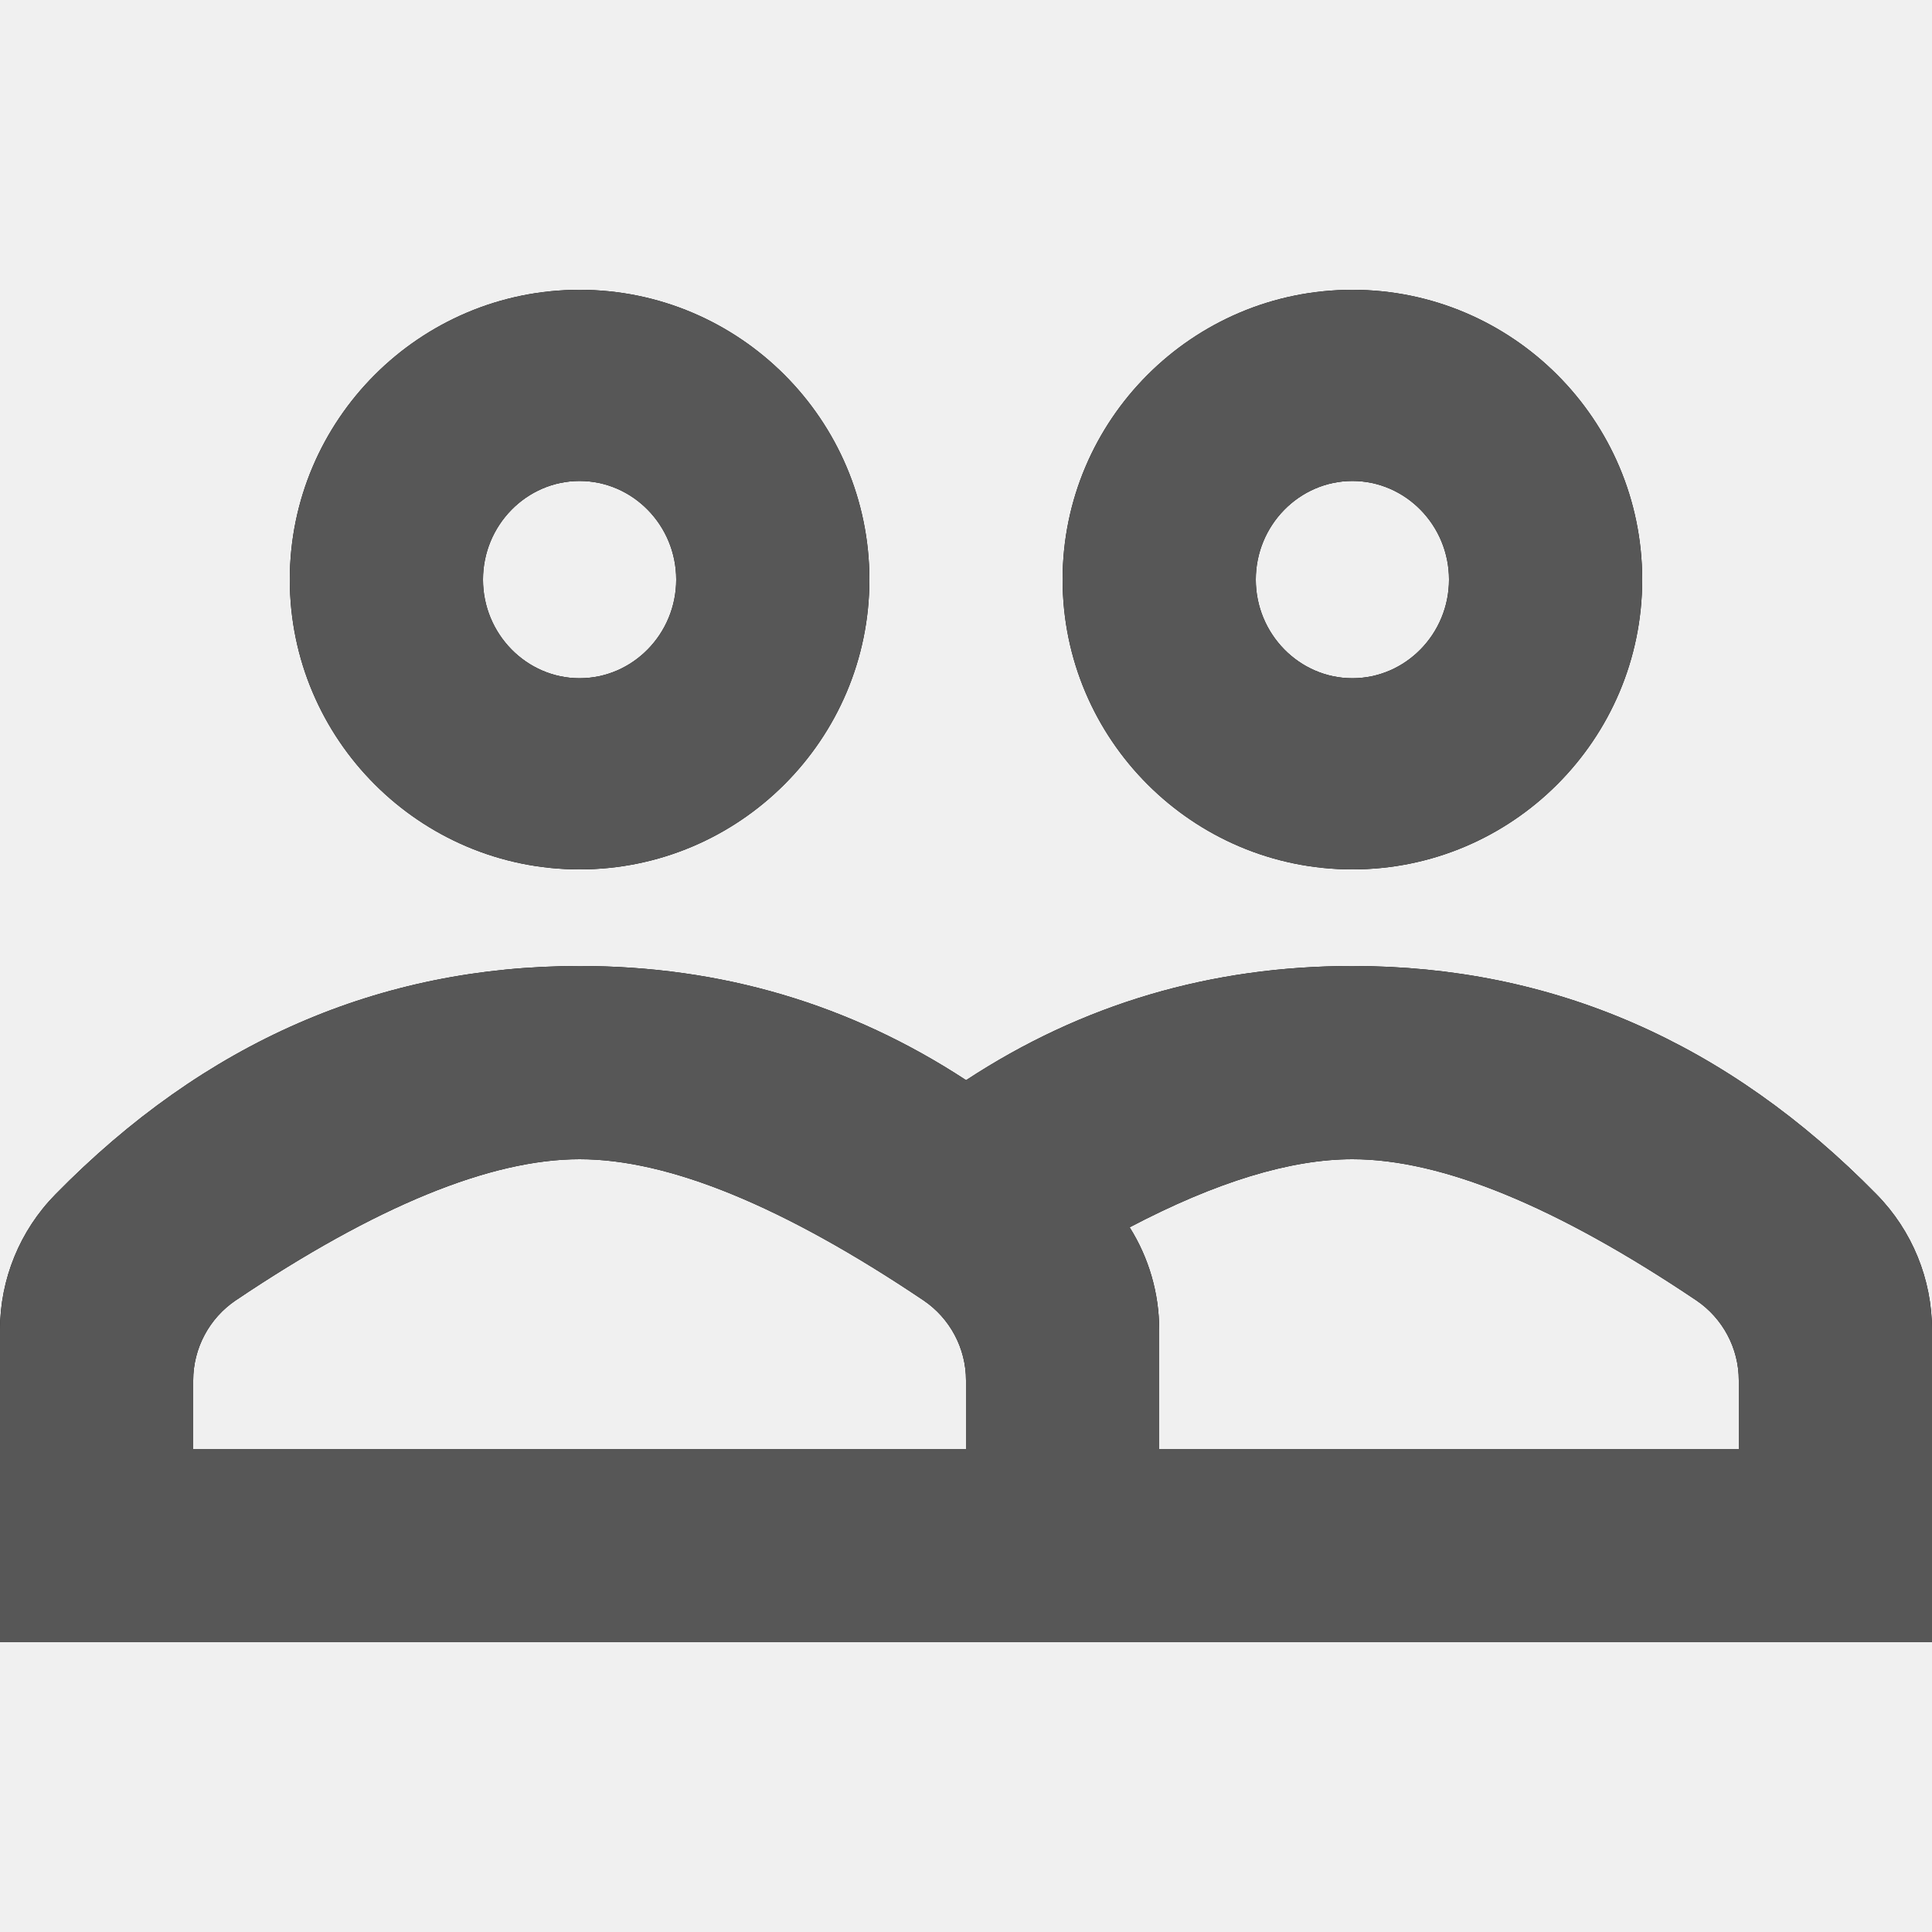
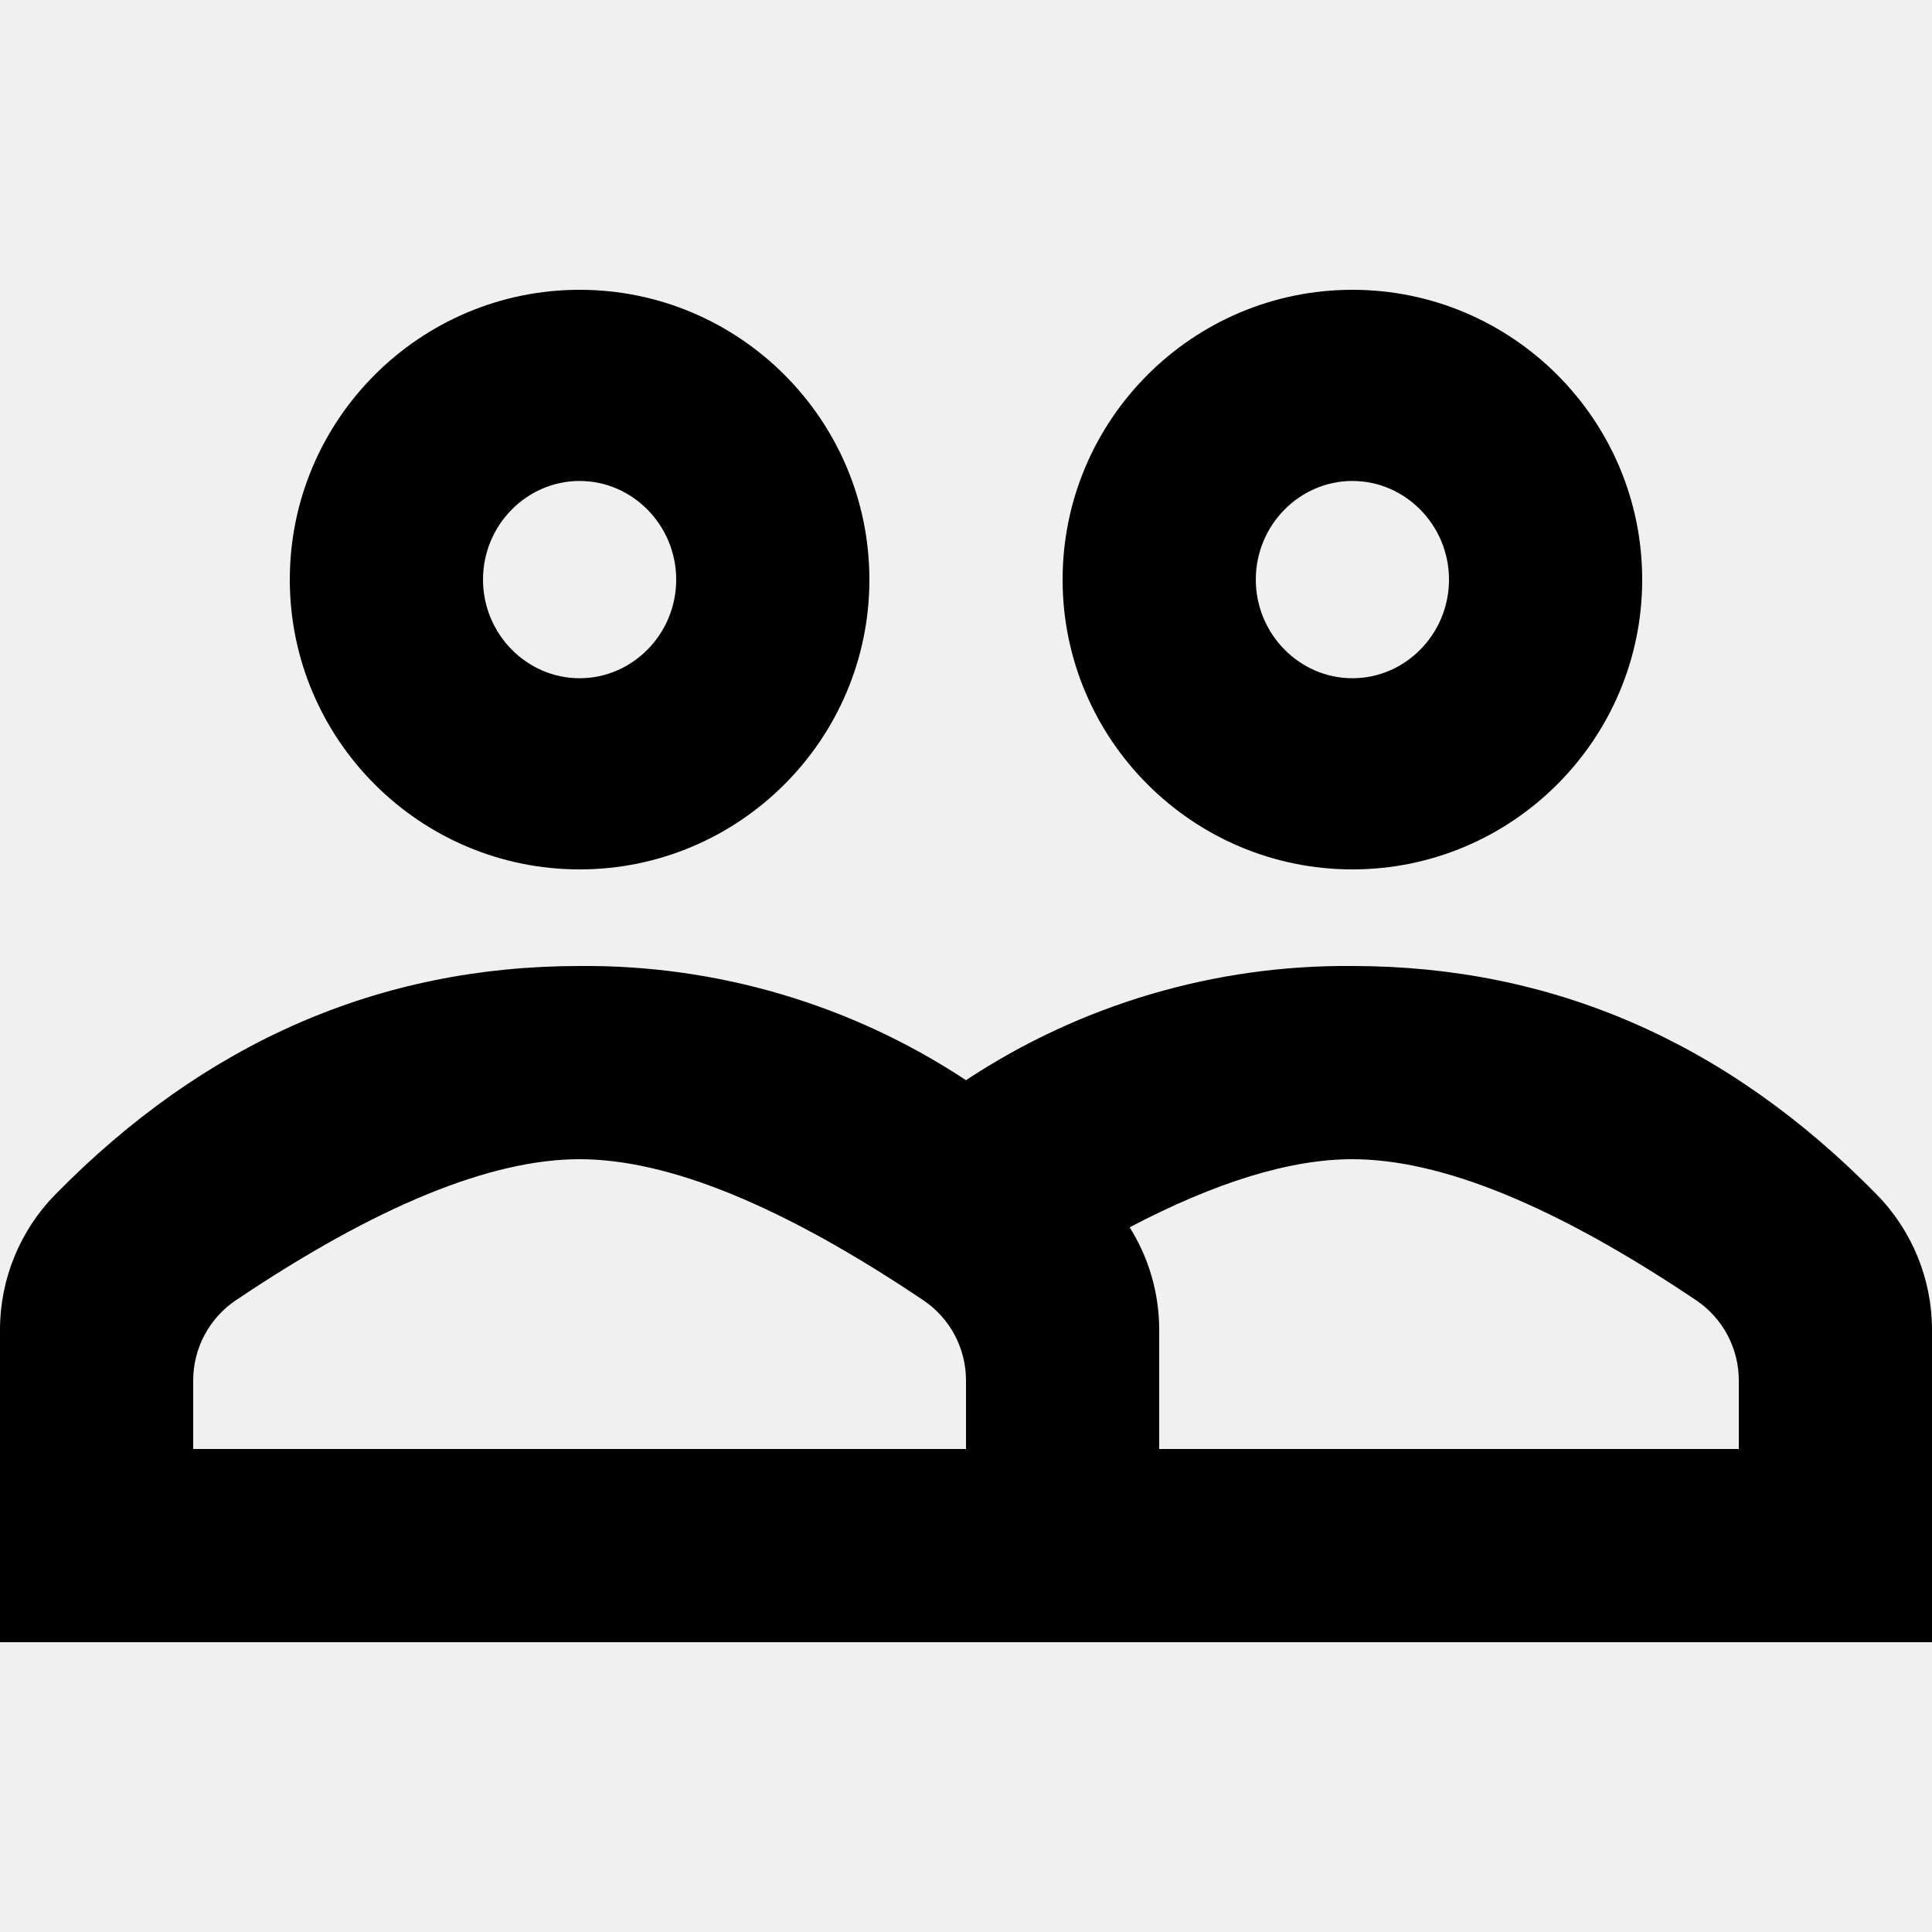
- <svg xmlns="http://www.w3.org/2000/svg" xmlns:xlink="http://www.w3.org/1999/xlink" width="20px" height="20px" viewBox="0 0 20 20" version="1.1">
-   <defs>
-     <path d="M-1.65201186e-13,17 L-1.65201186e-13,13.766 C-1.65201186e-13,13.243 0.205,12.74 0.572,12.366 C2.118,10.789 3.928,10 6,10 C7.465,10 8.798,10.394 10.001,11.182 C11.202,10.394 12.535,10 14,10 C16.072,10 17.882,10.789 19.428,12.366 C19.795,12.74 20,13.243 20,13.766 L20,17 L8,17 L-1.65201186e-13,17 Z M14,12 C13.358,12 12.589,12.235 11.694,12.705 C11.893,13.021 12,13.388 12,13.766 L12,15 L18,15 L18,14.29 C18,13.957 17.834,13.646 17.558,13.46 C16.11,12.487 14.924,12 14,12 Z M6,12 C5.076,12 3.89,12.487 2.442,13.46 C2.166,13.646 2,13.957 2,14.29 L2,15 L10,15 L10,14.29 L10,14.29 C10,13.957 9.834,13.646 9.558,13.46 C8.11,12.487 6.924,12 6,12 Z M6,9 C7.654,9 9,7.654 9,6 C9,4.346 7.654,3 6,3 C4.346,3 3,4.346 3,6 C3,7.654 4.346,9 6,9 Z M6,4.979 C6.55,4.979 7,5.438 7,6 C7,6.562 6.55,7.021 6,7.021 C5.45,7.021 5,6.562 5,6 C5,5.438 5.45,4.979 6,4.979 Z M14,9 C15.654,9 17,7.654 17,6 C17,4.346 15.654,3 14,3 C12.346,3 11,4.346 11,6 C11,7.654 12.346,9 14,9 Z M14,4.979 C14.55,4.979 15,5.438 15,6 C15,6.562 14.55,7.021 14,7.021 C13.45,7.021 13,6.562 13,6 C13,5.438 13.45,4.979 14,4.979 Z" id="path-1" />
-   </defs>
-   <g id="ASSETIT" stroke="none" stroke-width="1" fill="none" fill-rule="evenodd">
-     <g id="ASSETIT---IKONIT" transform="translate(-389, -196)">
-       <g id="Ikonit/Ryhmä" transform="translate(389, 196)">
-         <g>
-           <mask id="mask-2" fill="white">
-             <use xlink:href="#path-1" />
-           </mask>
-           <use id="Mask" fill="#000000" fill-rule="nonzero" xlink:href="#path-1" />
-           <g id="Värit/Tumma-harmaa" mask="url(#mask-2)" fill="#575757">
-             <rect id="Rectangle" x="0" y="0" width="20" height="20" />
-           </g>
-         </g>
-       </g>
-     </g>
-   </g>
+ <svg xmlns="http://www.w3.org/2000/svg" width="20" height="20">
+   <path d="M0 17v-3.234a2 2 0 01.572-1.4C2.118 10.79 3.928 10 6 10a7.14 7.14 0 014 1.182A7.134 7.134 0 0114 10c2.072 0 3.882.789 5.428 2.366a2 2 0 01.572 1.4V17H0zm14-5c-.642 0-1.41.235-2.306.705.199.316.306.683.306 1.061V15h6v-.71a1 1 0 00-.442-.83C16.11 12.487 14.924 12 14 12zm-8 0c-.924 0-2.11.487-3.558 1.46a1 1 0 00-.442.83V15h8v-.71a1 1 0 00-.442-.83C8.11 12.487 6.924 12 6 12zm0-3c1.654 0 3-1.346 3-3S7.654 3 6 3 3 4.346 3 6s1.346 3 3 3zm0-4.021c.55 0 1 .46 1 1.021 0 .562-.45 1.021-1 1.021S5 6.561 5 6c0-.562.45-1.021 1-1.021zM14 9c1.654 0 3-1.346 3-3s-1.346-3-3-3-3 1.346-3 3 1.346 3 3 3zm0-4.021c.55 0 1 .46 1 1.021 0 .562-.45 1.021-1 1.021S13 6.561 13 6c0-.562.45-1.021 1-1.021z" />
</svg>
